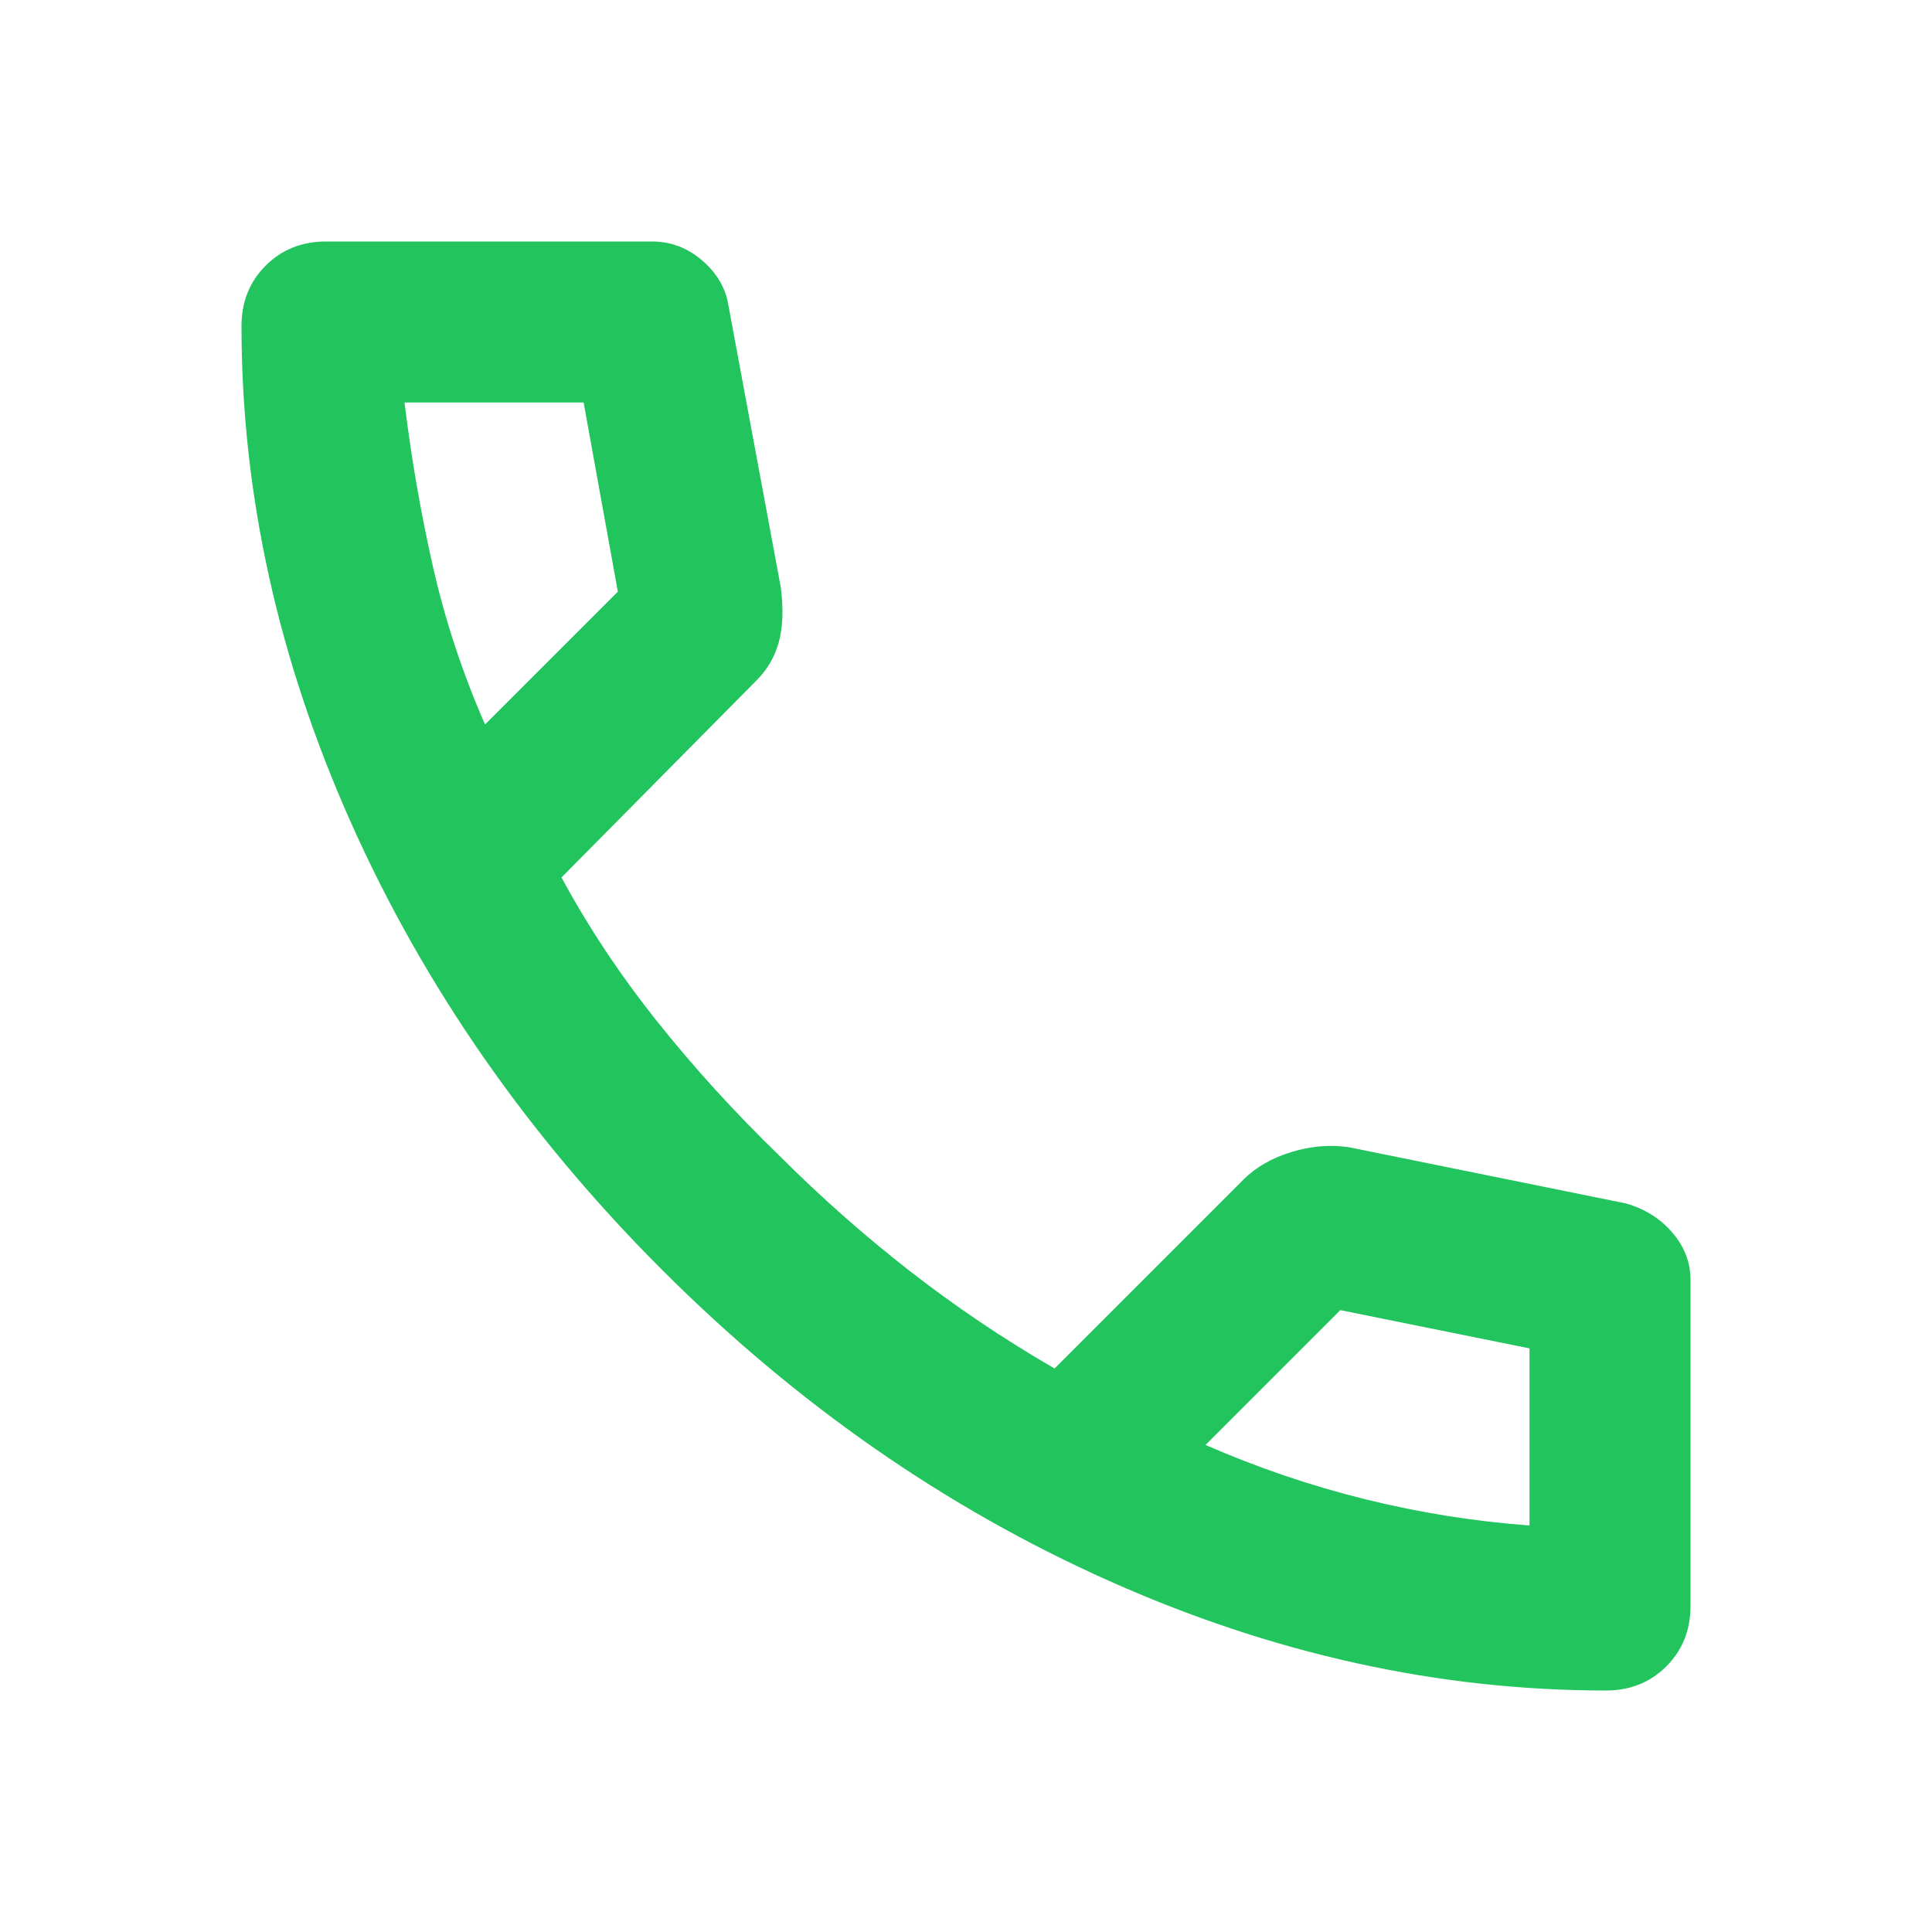
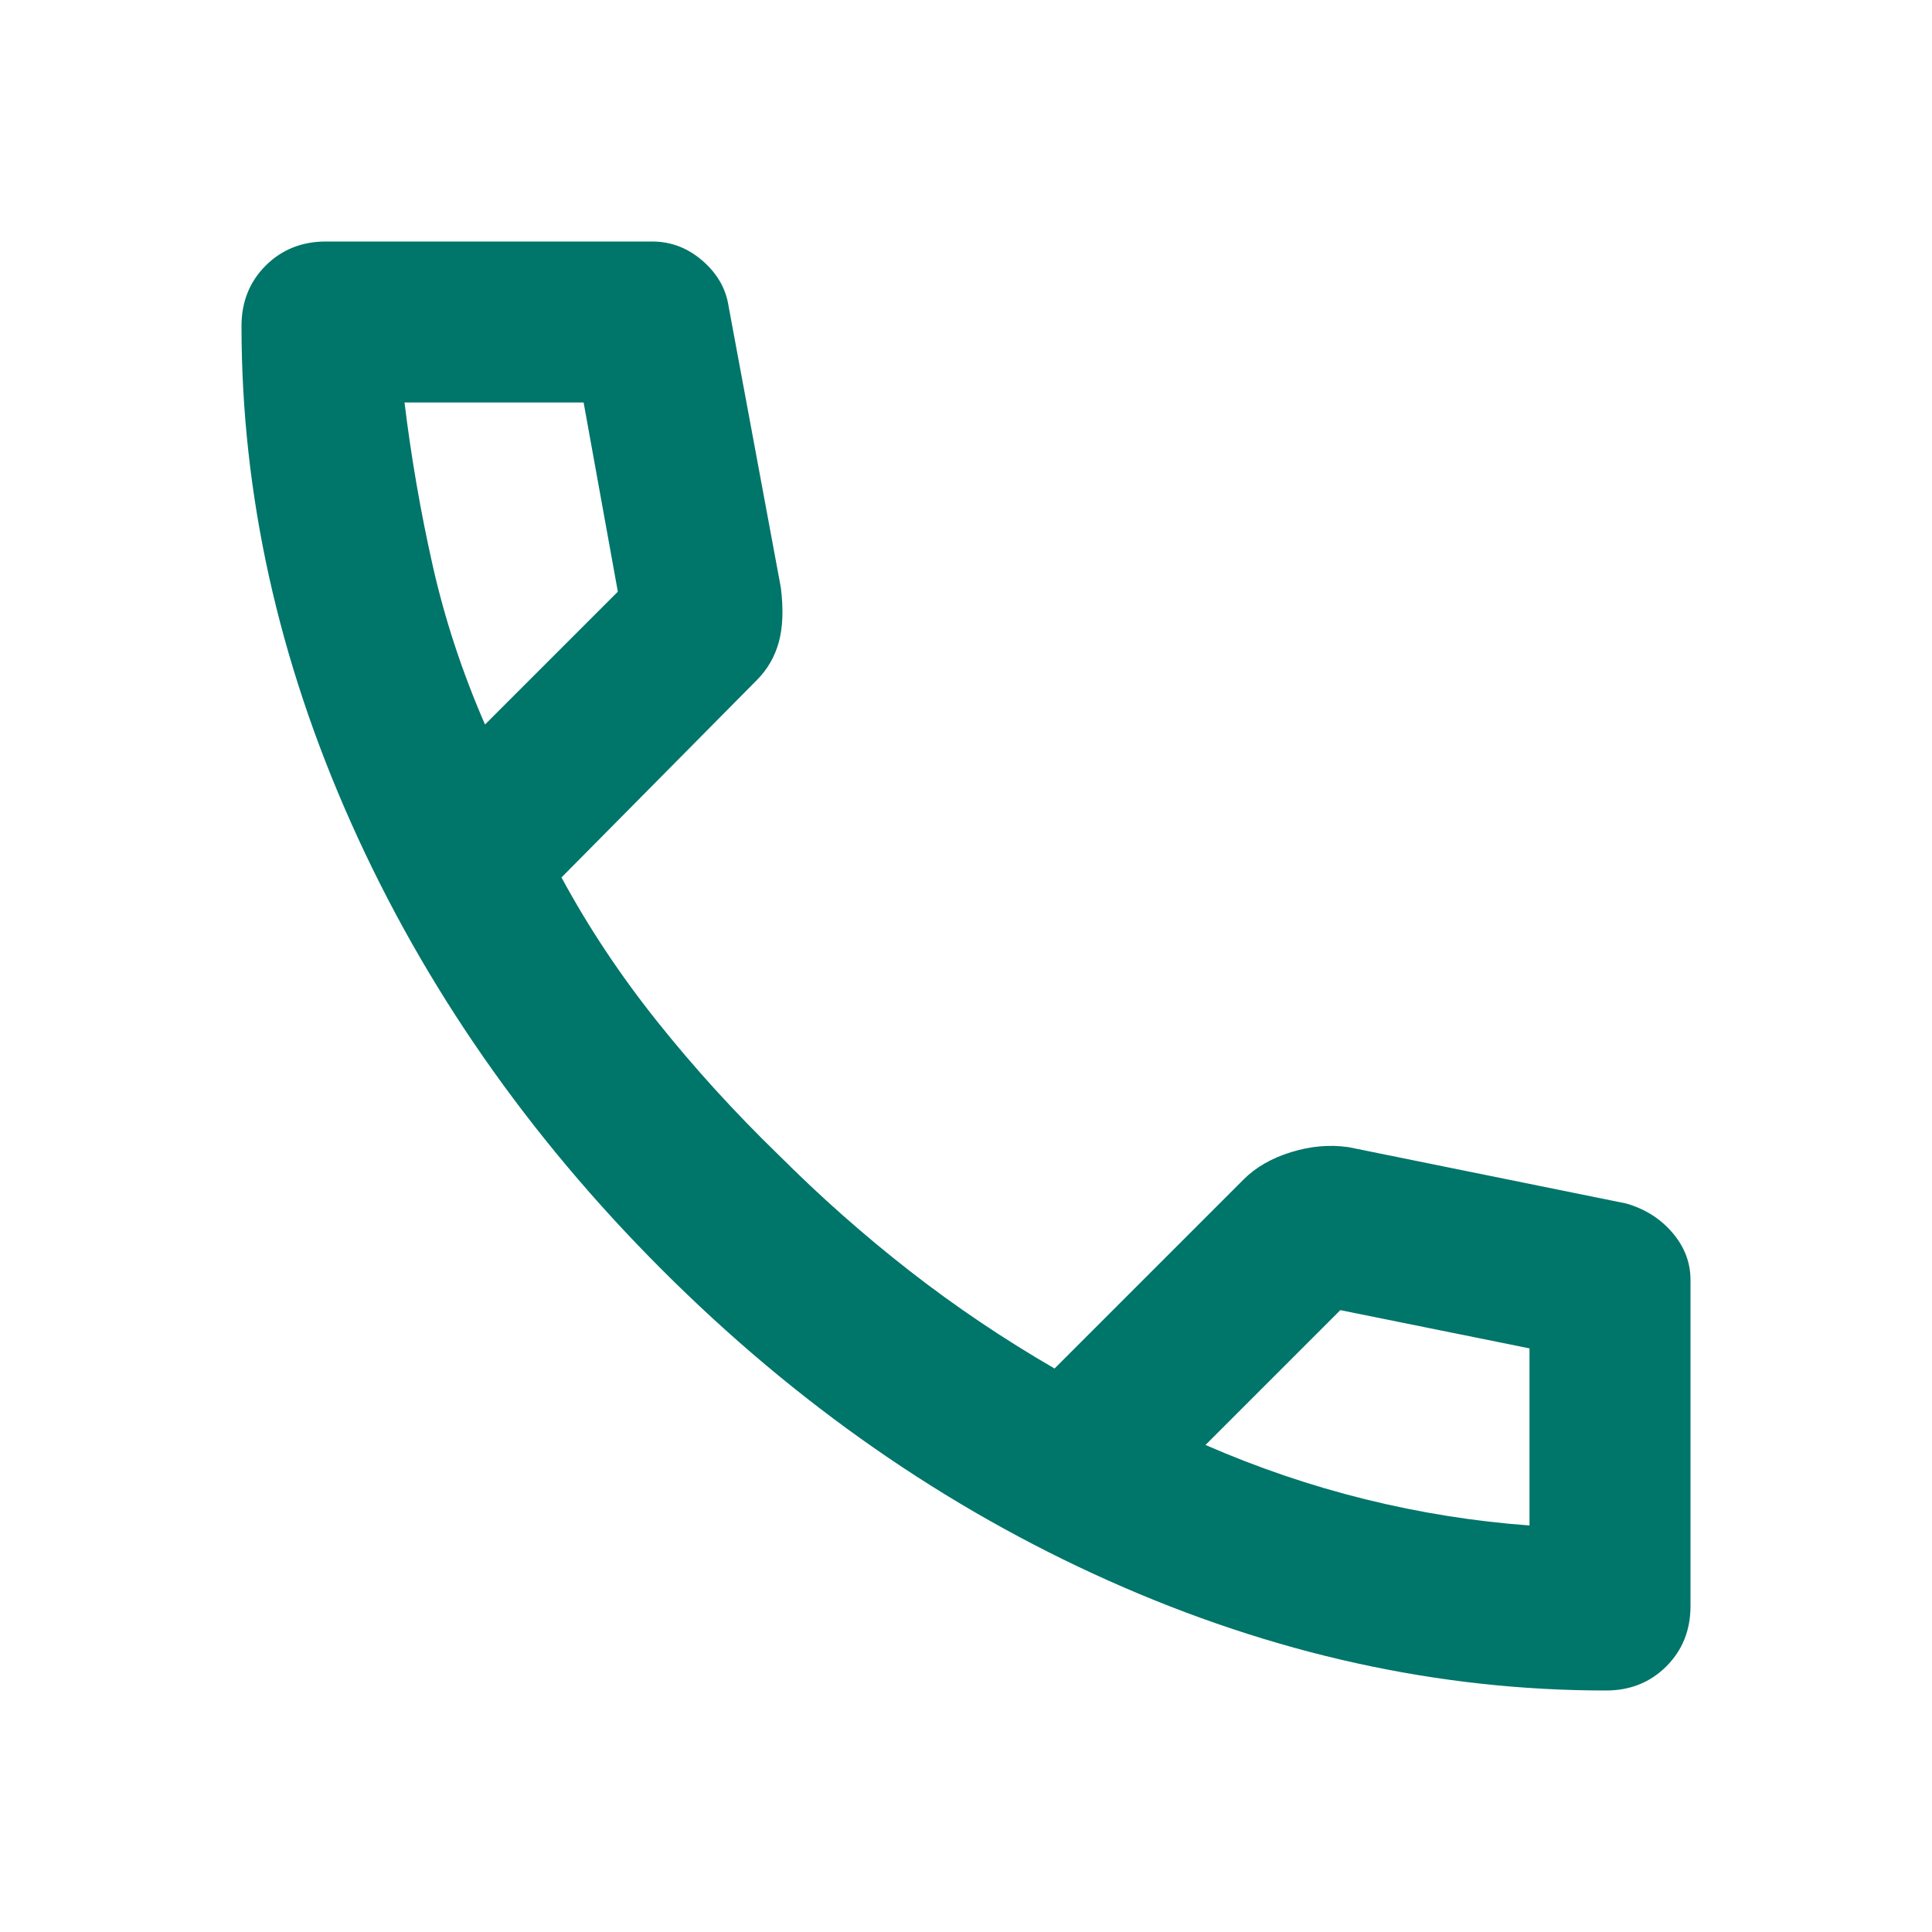
- <svg xmlns="http://www.w3.org/2000/svg" height="24px" viewBox="0 -960 960 960" width="24px" fill="#21c45d">
+ <svg xmlns="http://www.w3.org/2000/svg" height="24px" viewBox="0 -960 960 960" width="24px" fill="#00756a">
  <path d="M798-120q-125 0-247-54.5T329-329Q229-429 174.5-551T120-798q0-18 12-30t30-12h162q14 0 25 9.5t13 22.5l26 140q2 16-1 27t-11 19l-97 98q20 37 47.5 71.5T387-386q31 31 65 57.5t72 48.5l94-94q9-9 23.5-13.5T670-390l138 28q14 4 23 14.5t9 23.5v162q0 18-12 30t-30 12ZM241-600l66-66-17-94h-89q5 41 14 81t26 79Zm358 358q39 17 79.5 27t81.5 13v-88l-94-19-67 67ZM241-600Zm358 358Z" />
</svg>
